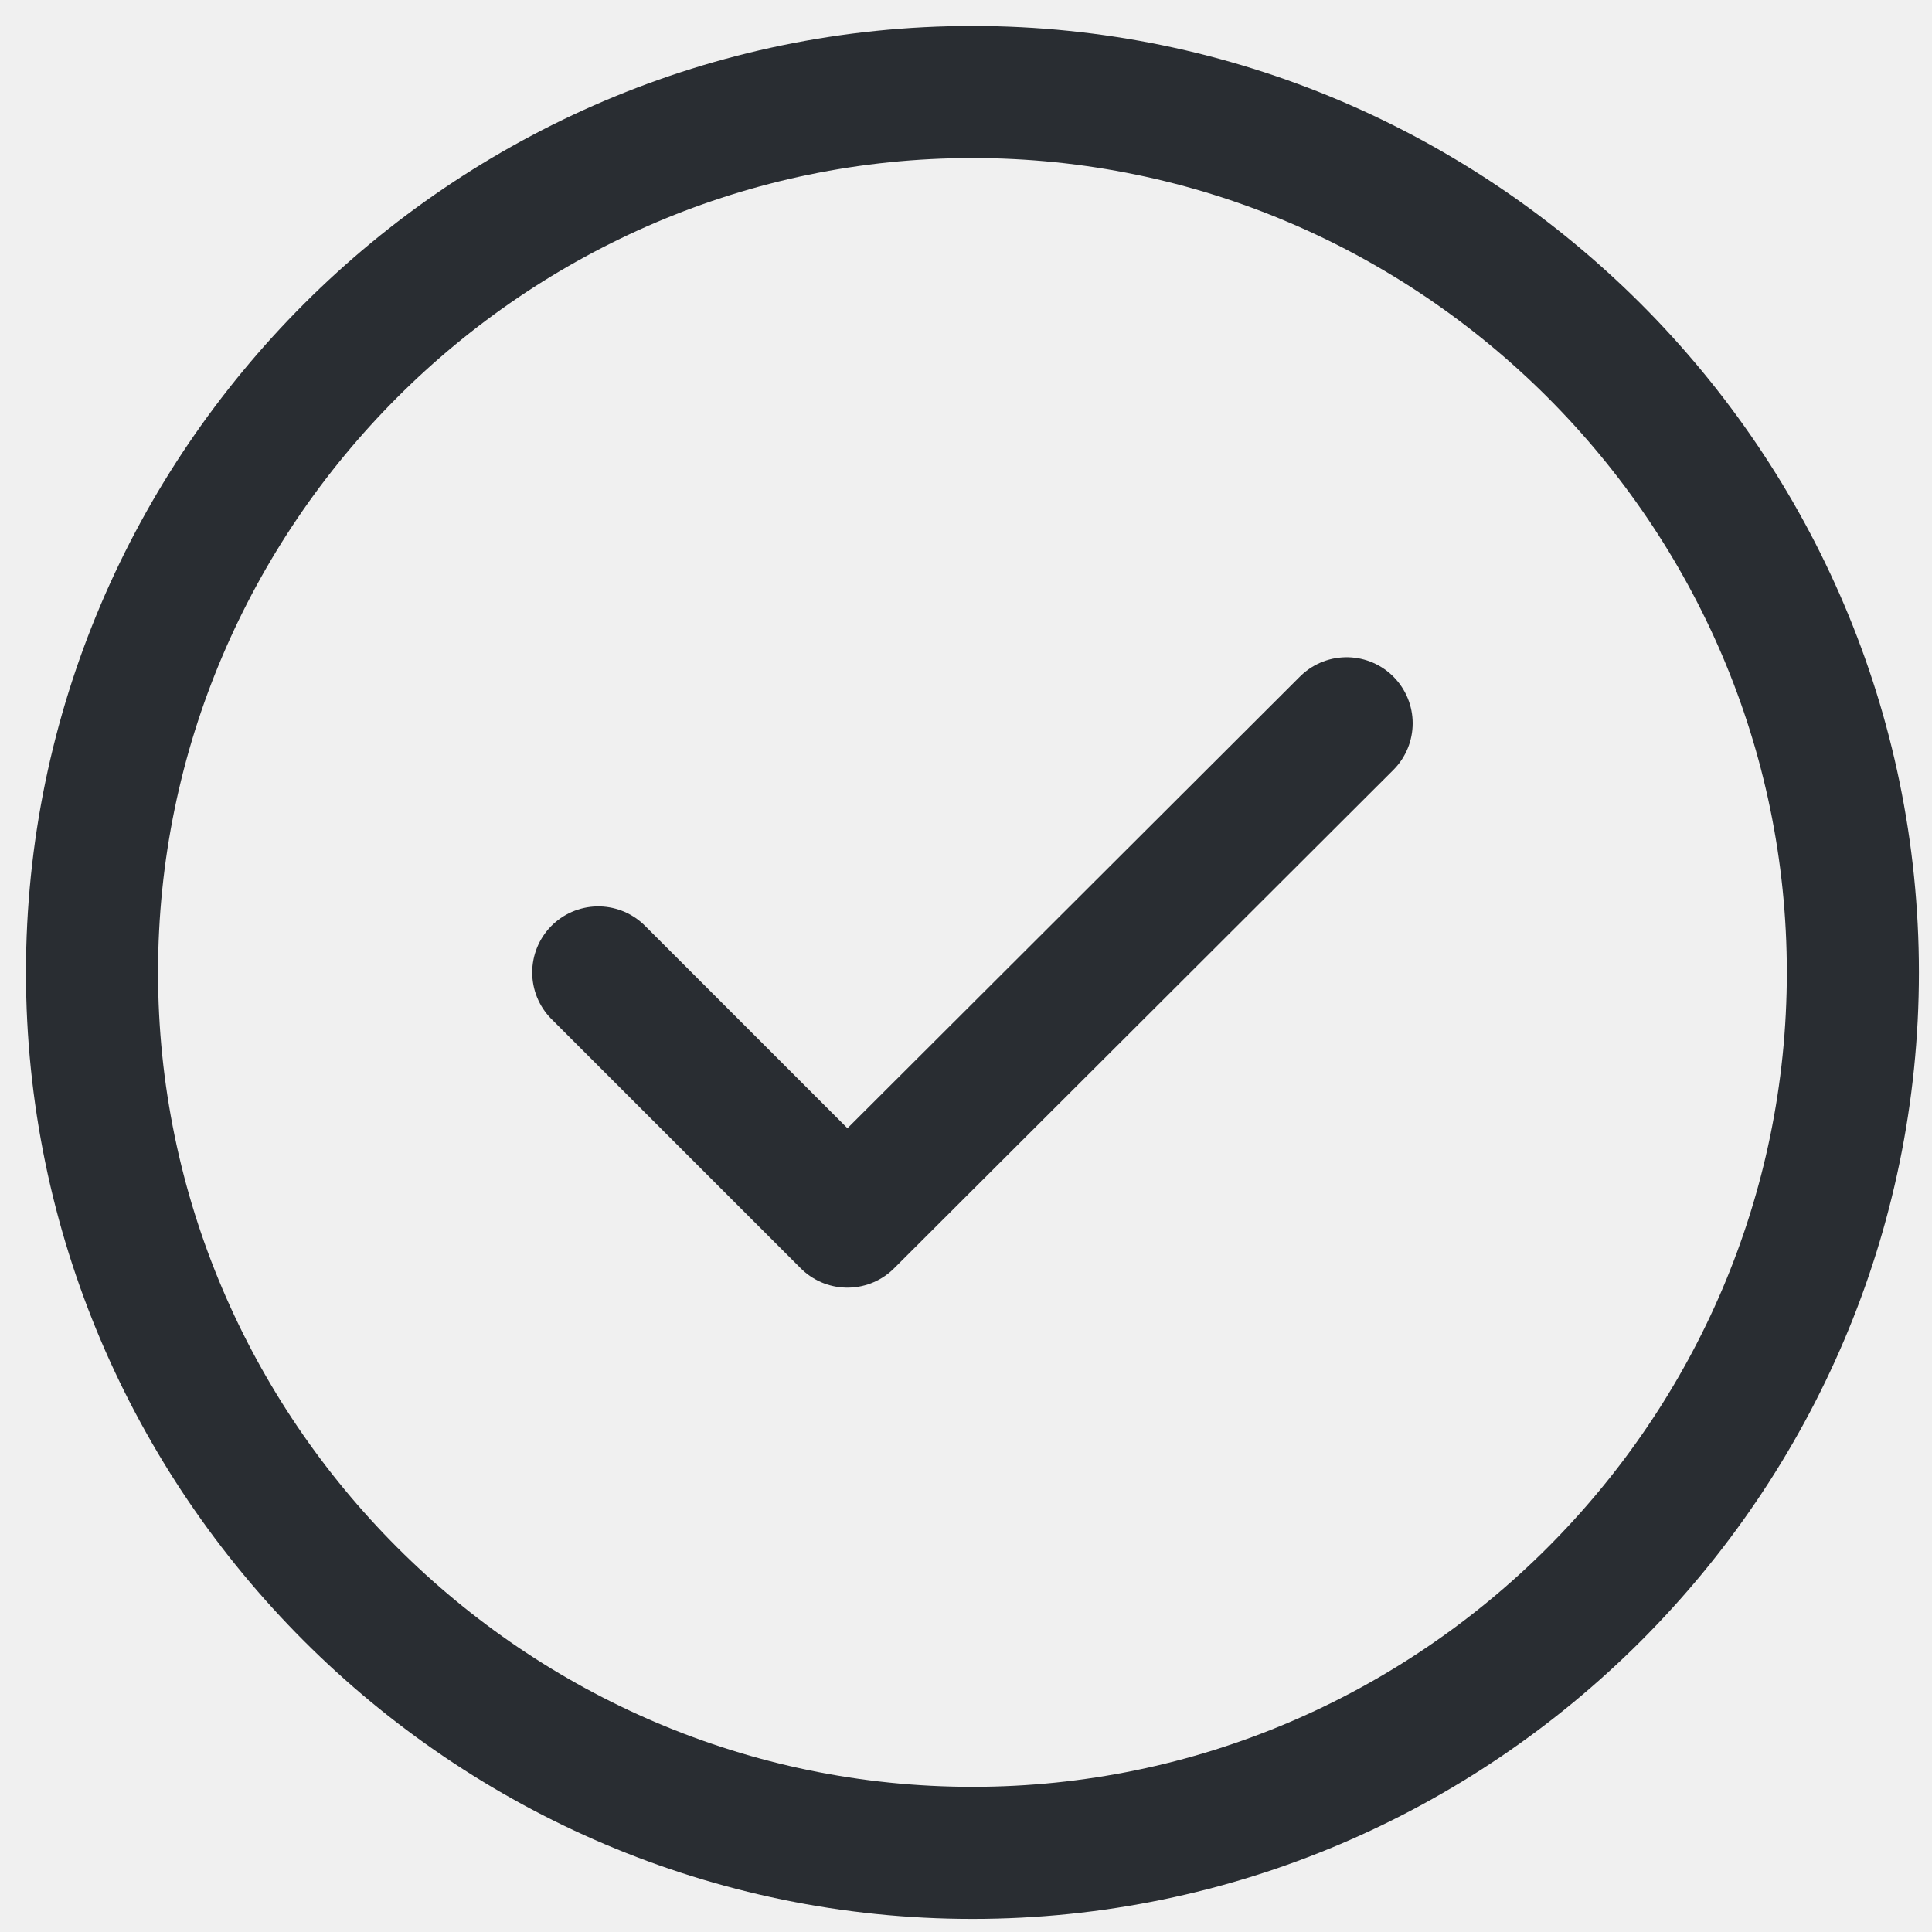
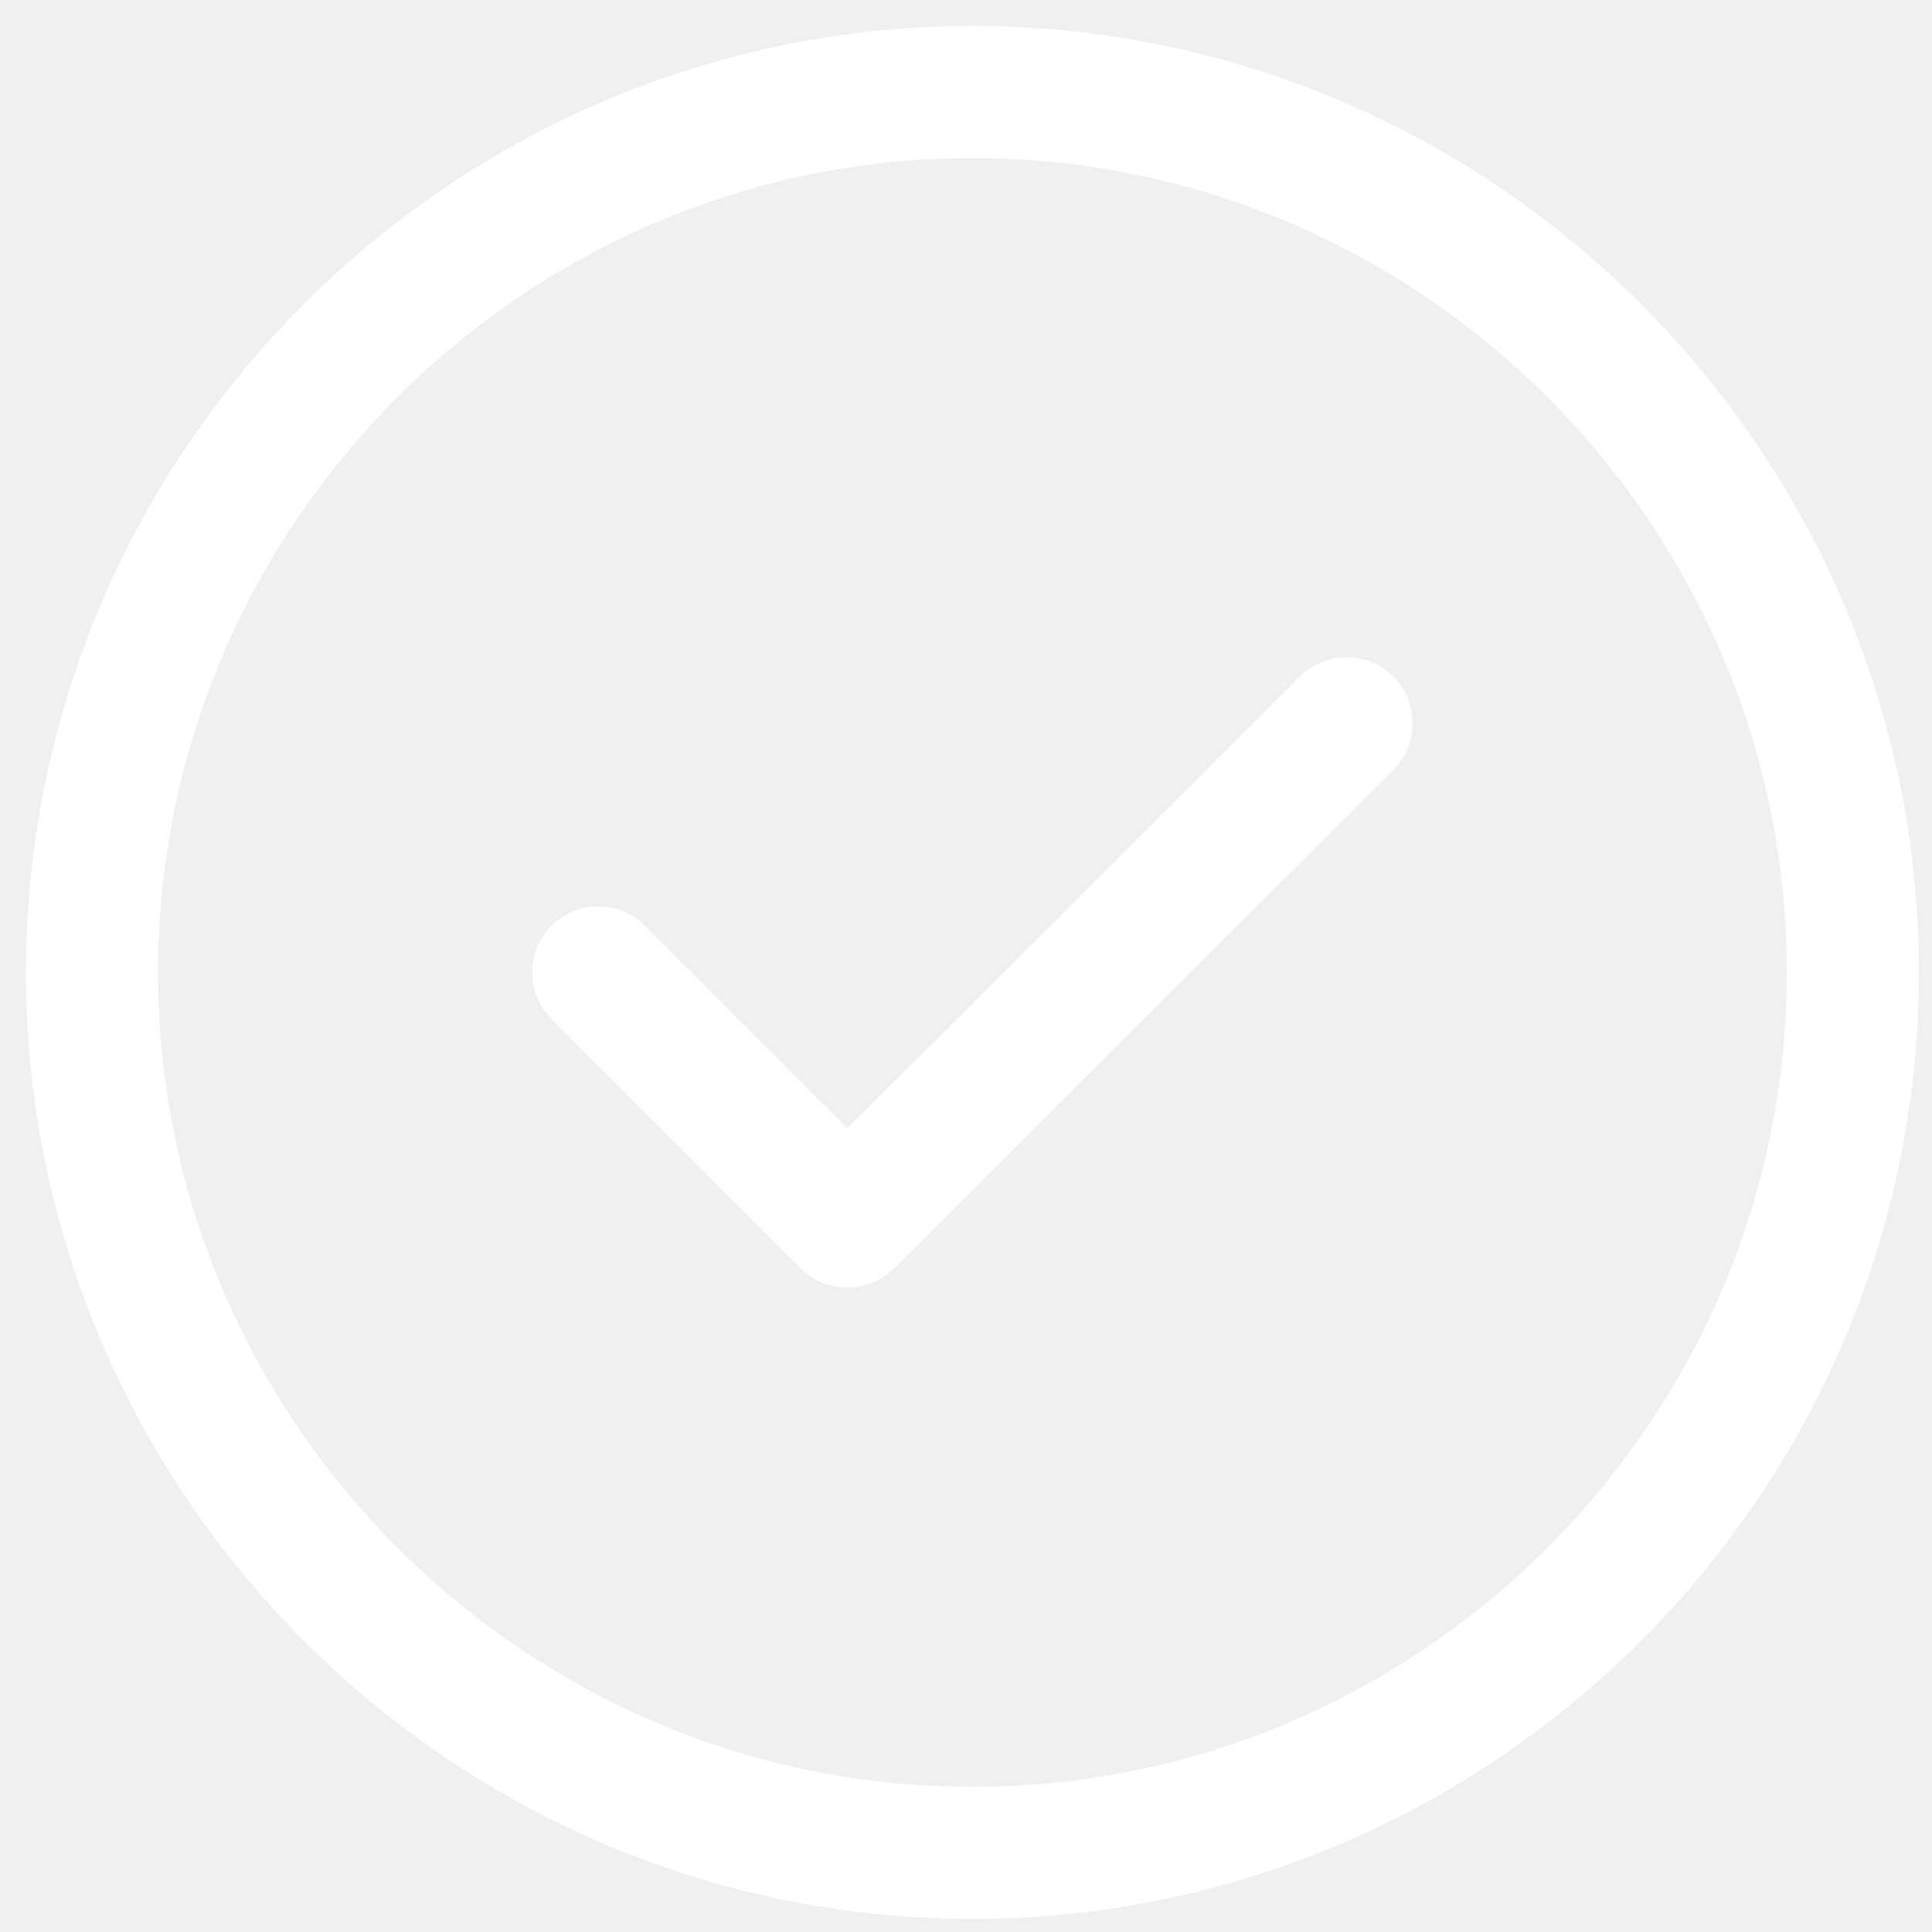
<svg xmlns="http://www.w3.org/2000/svg" width="63" height="63" viewBox="0 0 63 63" fill="none">
-   <path d="M31.71 60.42C47.501 60.42 60.42 47.501 60.42 31.71C60.42 15.92 47.501 3 31.71 3C15.92 3 3 15.92 3 31.71C3 47.501 15.92 60.42 31.71 60.42Z" stroke="#292D32" stroke-width="4.307" stroke-linecap="round" stroke-linejoin="round" />
-   <path d="M19.508 31.71L27.633 39.835L43.912 23.585" stroke="#292D32" stroke-width="4.307" stroke-linecap="round" stroke-linejoin="round" />
+   <path d="M31.71 60.42C47.501 60.42 60.42 47.501 60.42 31.71C60.42 15.92 47.501 3 31.71 3C15.92 3 3 15.92 3 31.71C3 47.501 15.92 60.42 31.71 60.42Z" stroke="#fff" stroke-width="4.307" stroke-linecap="round" stroke-linejoin="round" />
+   <path d="M19.508 31.71L27.633 39.835L43.912 23.585" stroke="#fff" stroke-width="4.307" stroke-linecap="round" stroke-linejoin="round" />
</svg>
